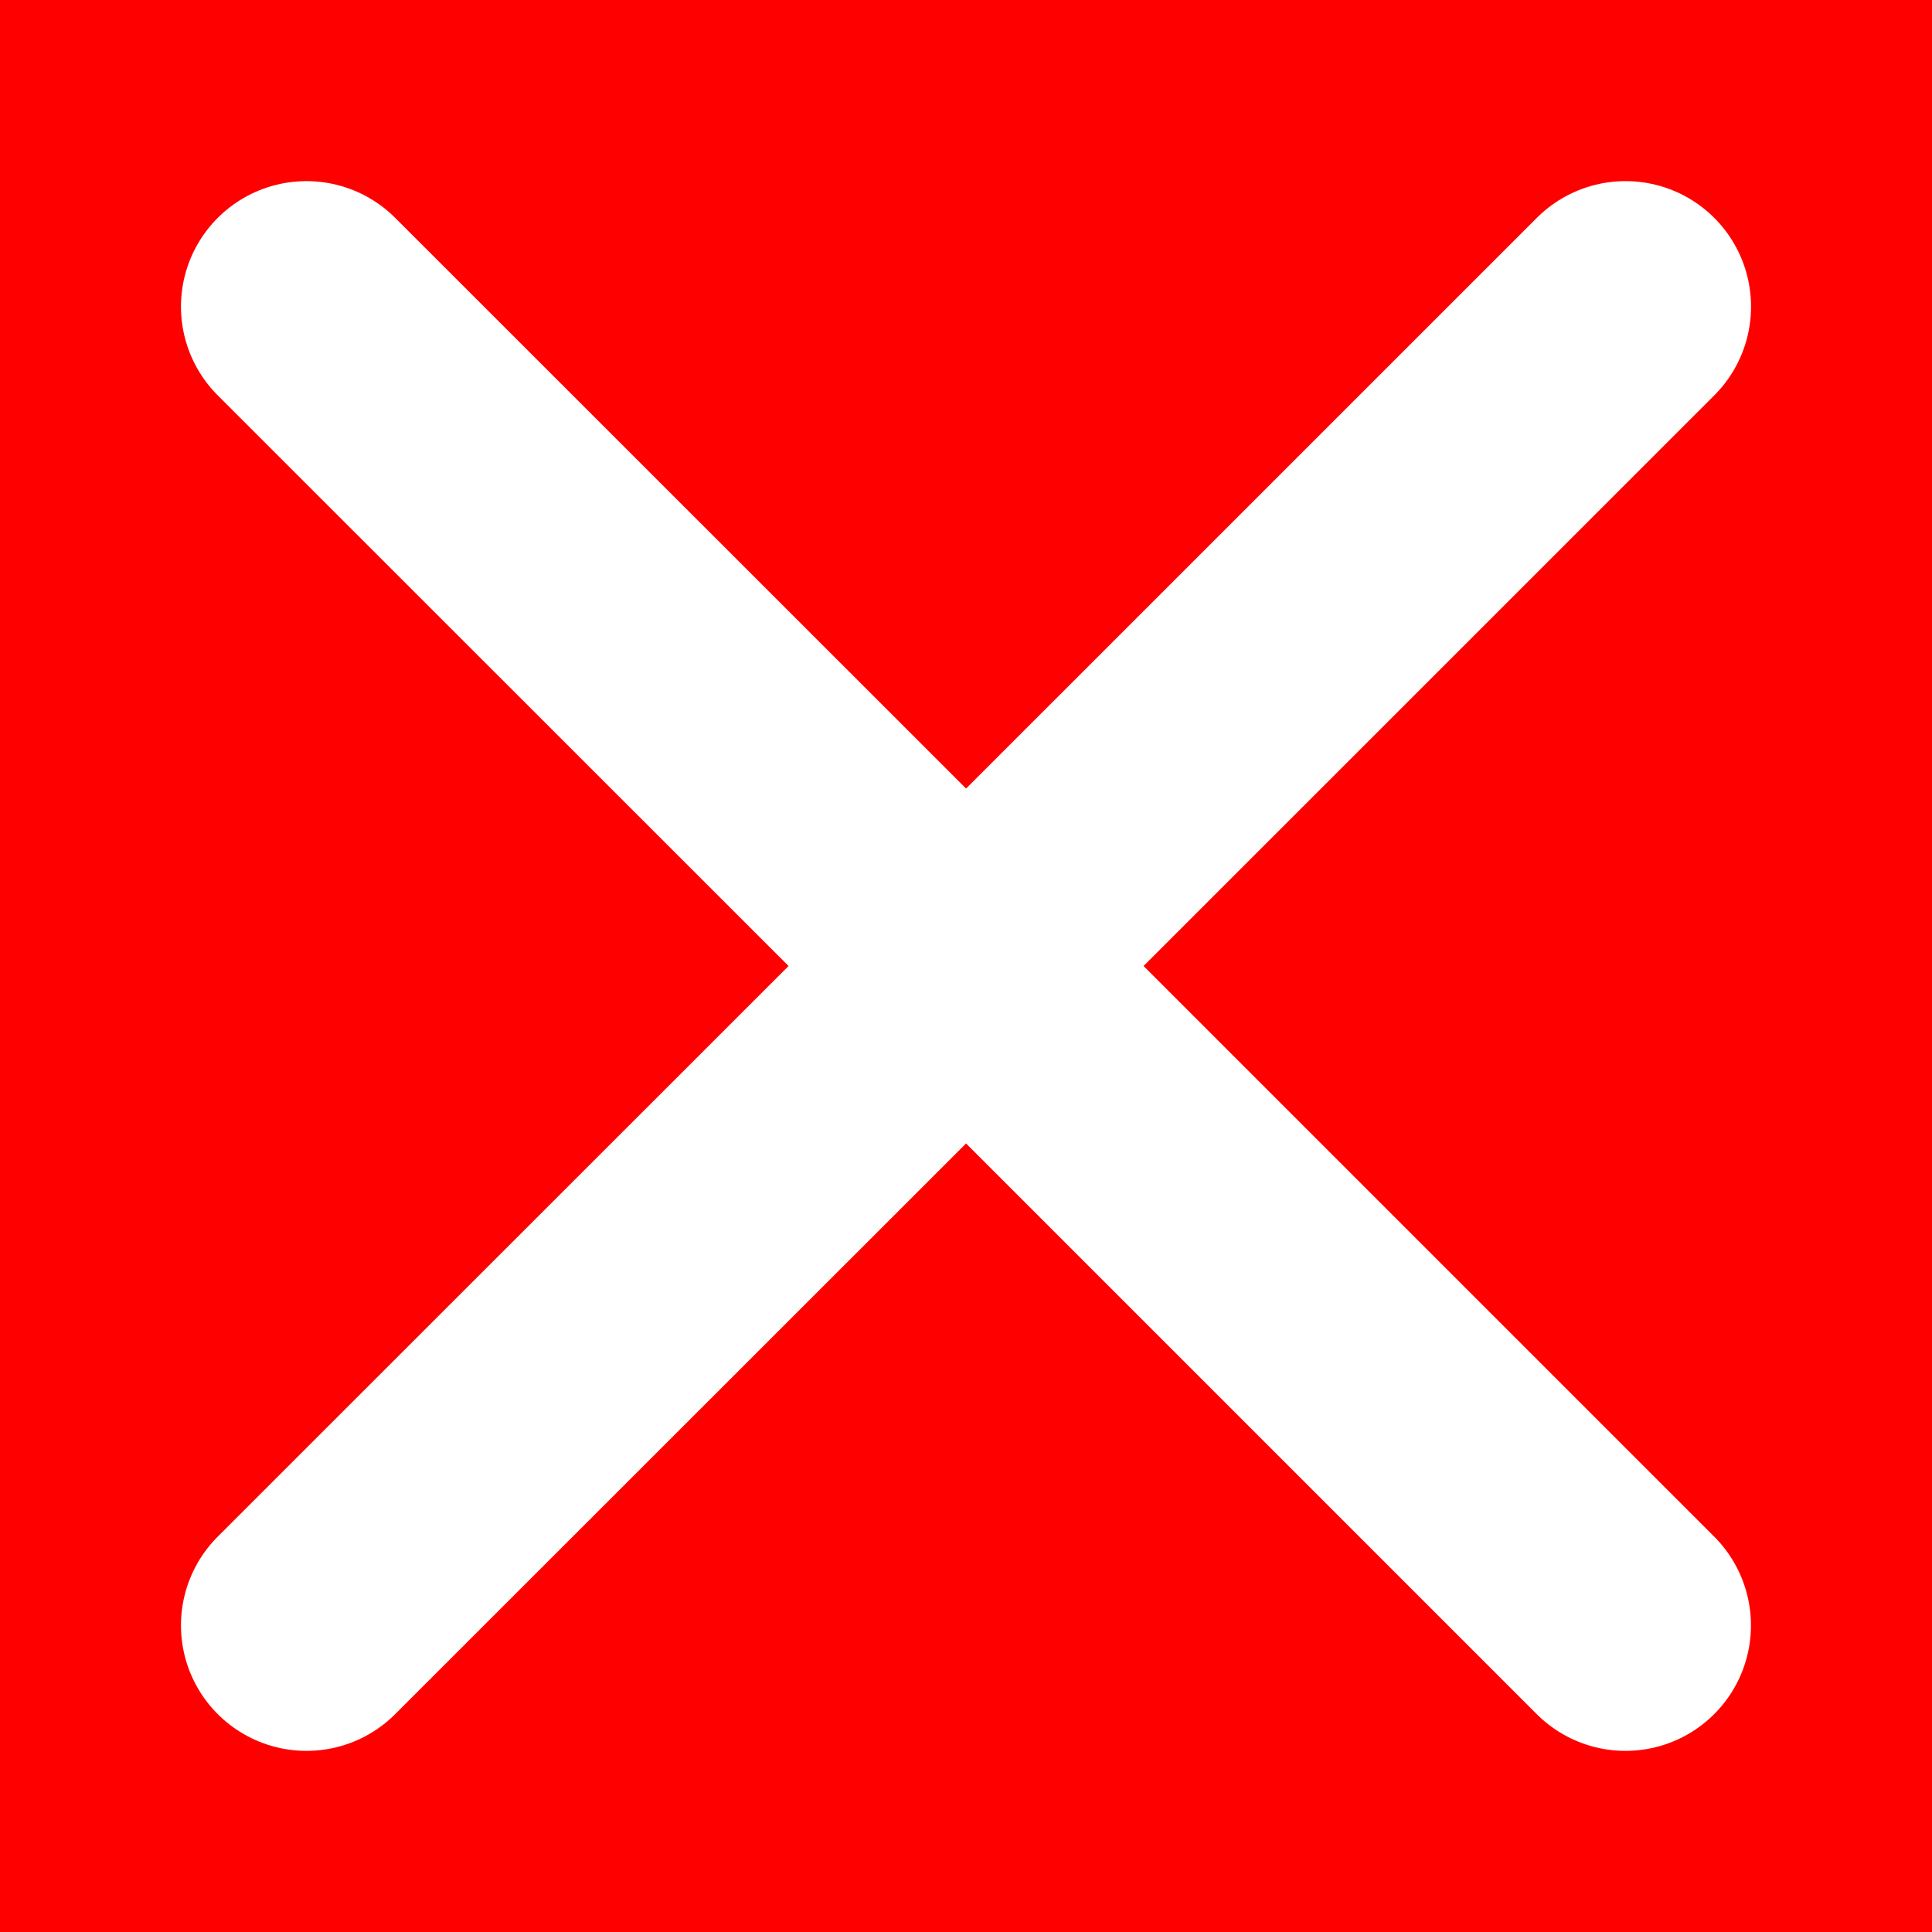
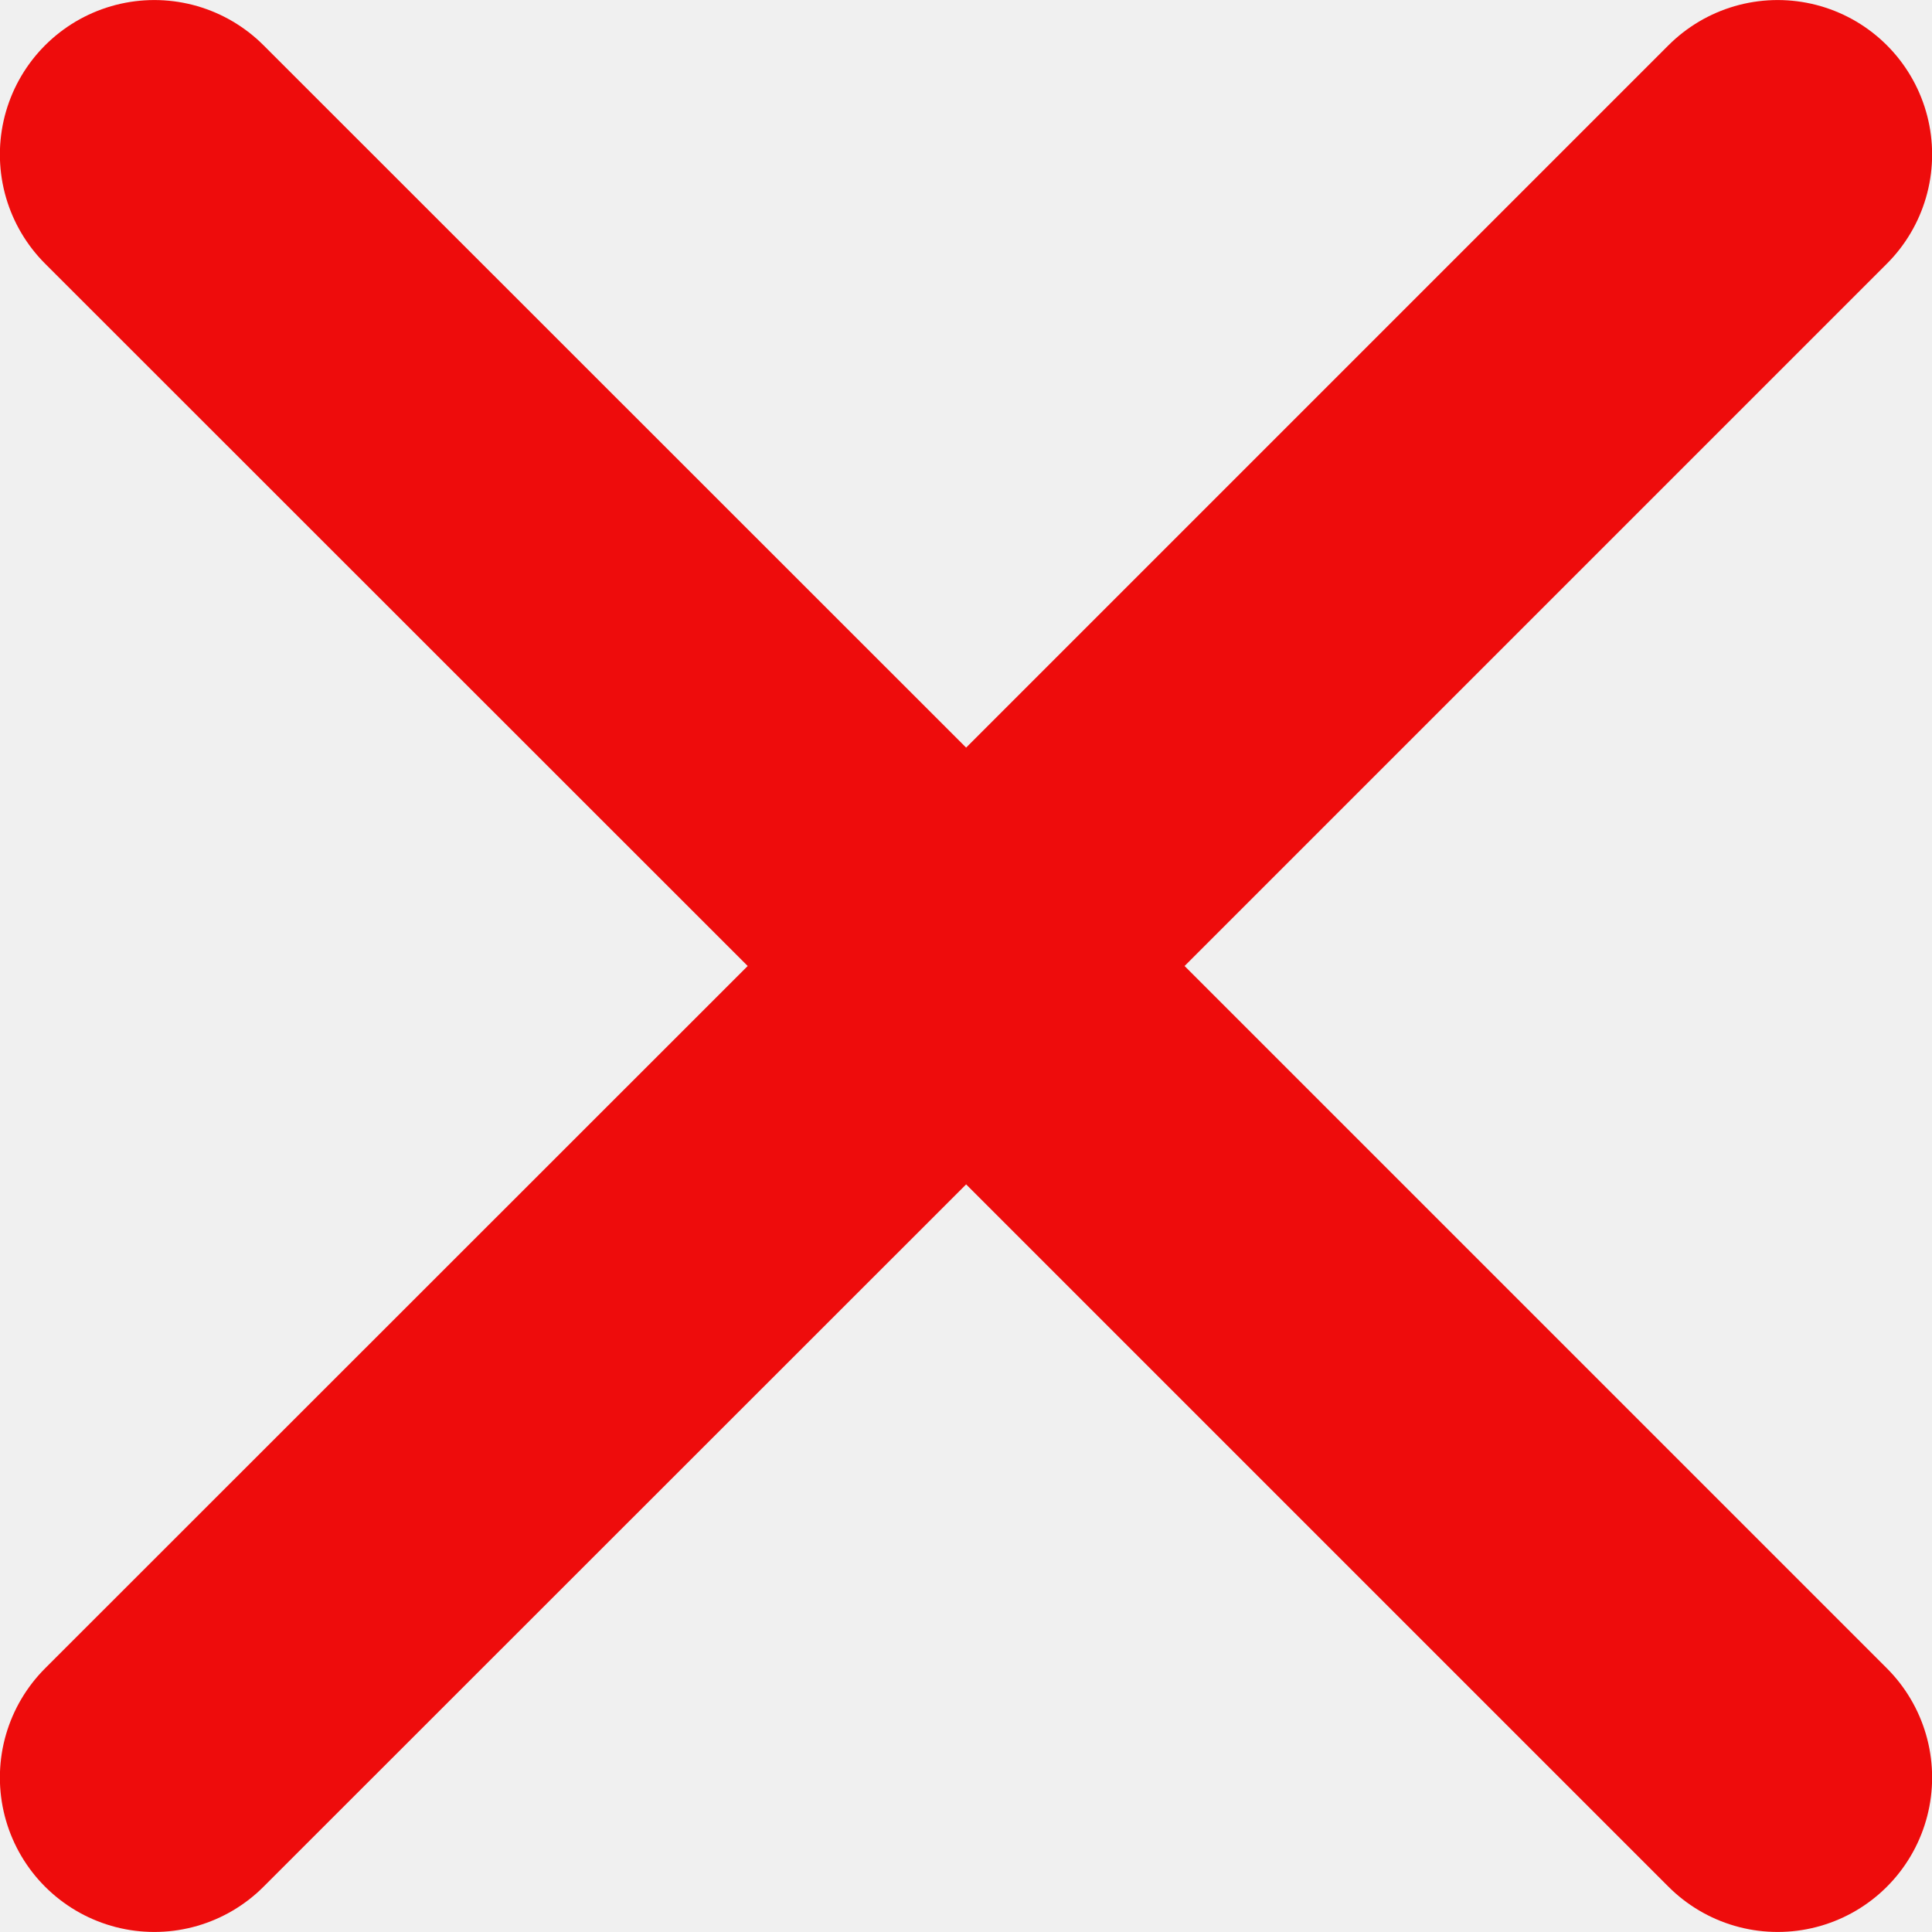
<svg xmlns="http://www.w3.org/2000/svg" width="34px" height="34px" stroke-width="1.5" viewBox="0 0 24 24" fill="none" color="#000000" version="1.1" id="svg4">
  <defs id="defs8" />
-   <g id="layer2" style="display:inline">
-     <rect style="display:inline;fill:#ff0000;stroke:none;stroke-width:1.678;stroke-linecap:round" id="rect346" width="24" height="24" x="-7.7715612e-16" y="5.5511151e-17" />
-   </g>
+   <g id="layer2" style="display:inline" />
  <g id="layer1" style="display:inline">
-     <path d="M 3.807,20.191 12.001,12 M 20.193,3.809 12.001,12 m 0,0 L 3.807,3.809 M 12.001,12 l 8.191,8.191" stroke="#000000" stroke-width="1.36" stroke-linecap="round" stroke-linejoin="round" id="path2" style="fill:none;stroke:#ffffff;stroke-width:3.118;stroke-dasharray:none;stroke-opacity:1" />
+     <path d="M 1.917,22.081 12.002,12 M 22.083,1.919 12.002,12 m 0,0 L 1.917,1.919 M 12.002,12 22.083,22.081" stroke="#000000" stroke-width="1.36" stroke-linecap="round" stroke-linejoin="round" id="path2" style="fill:none;stroke:#ee0c0c;stroke-width:3.837;stroke-dasharray:none;stroke-opacity:1" />
  </g>
</svg>
